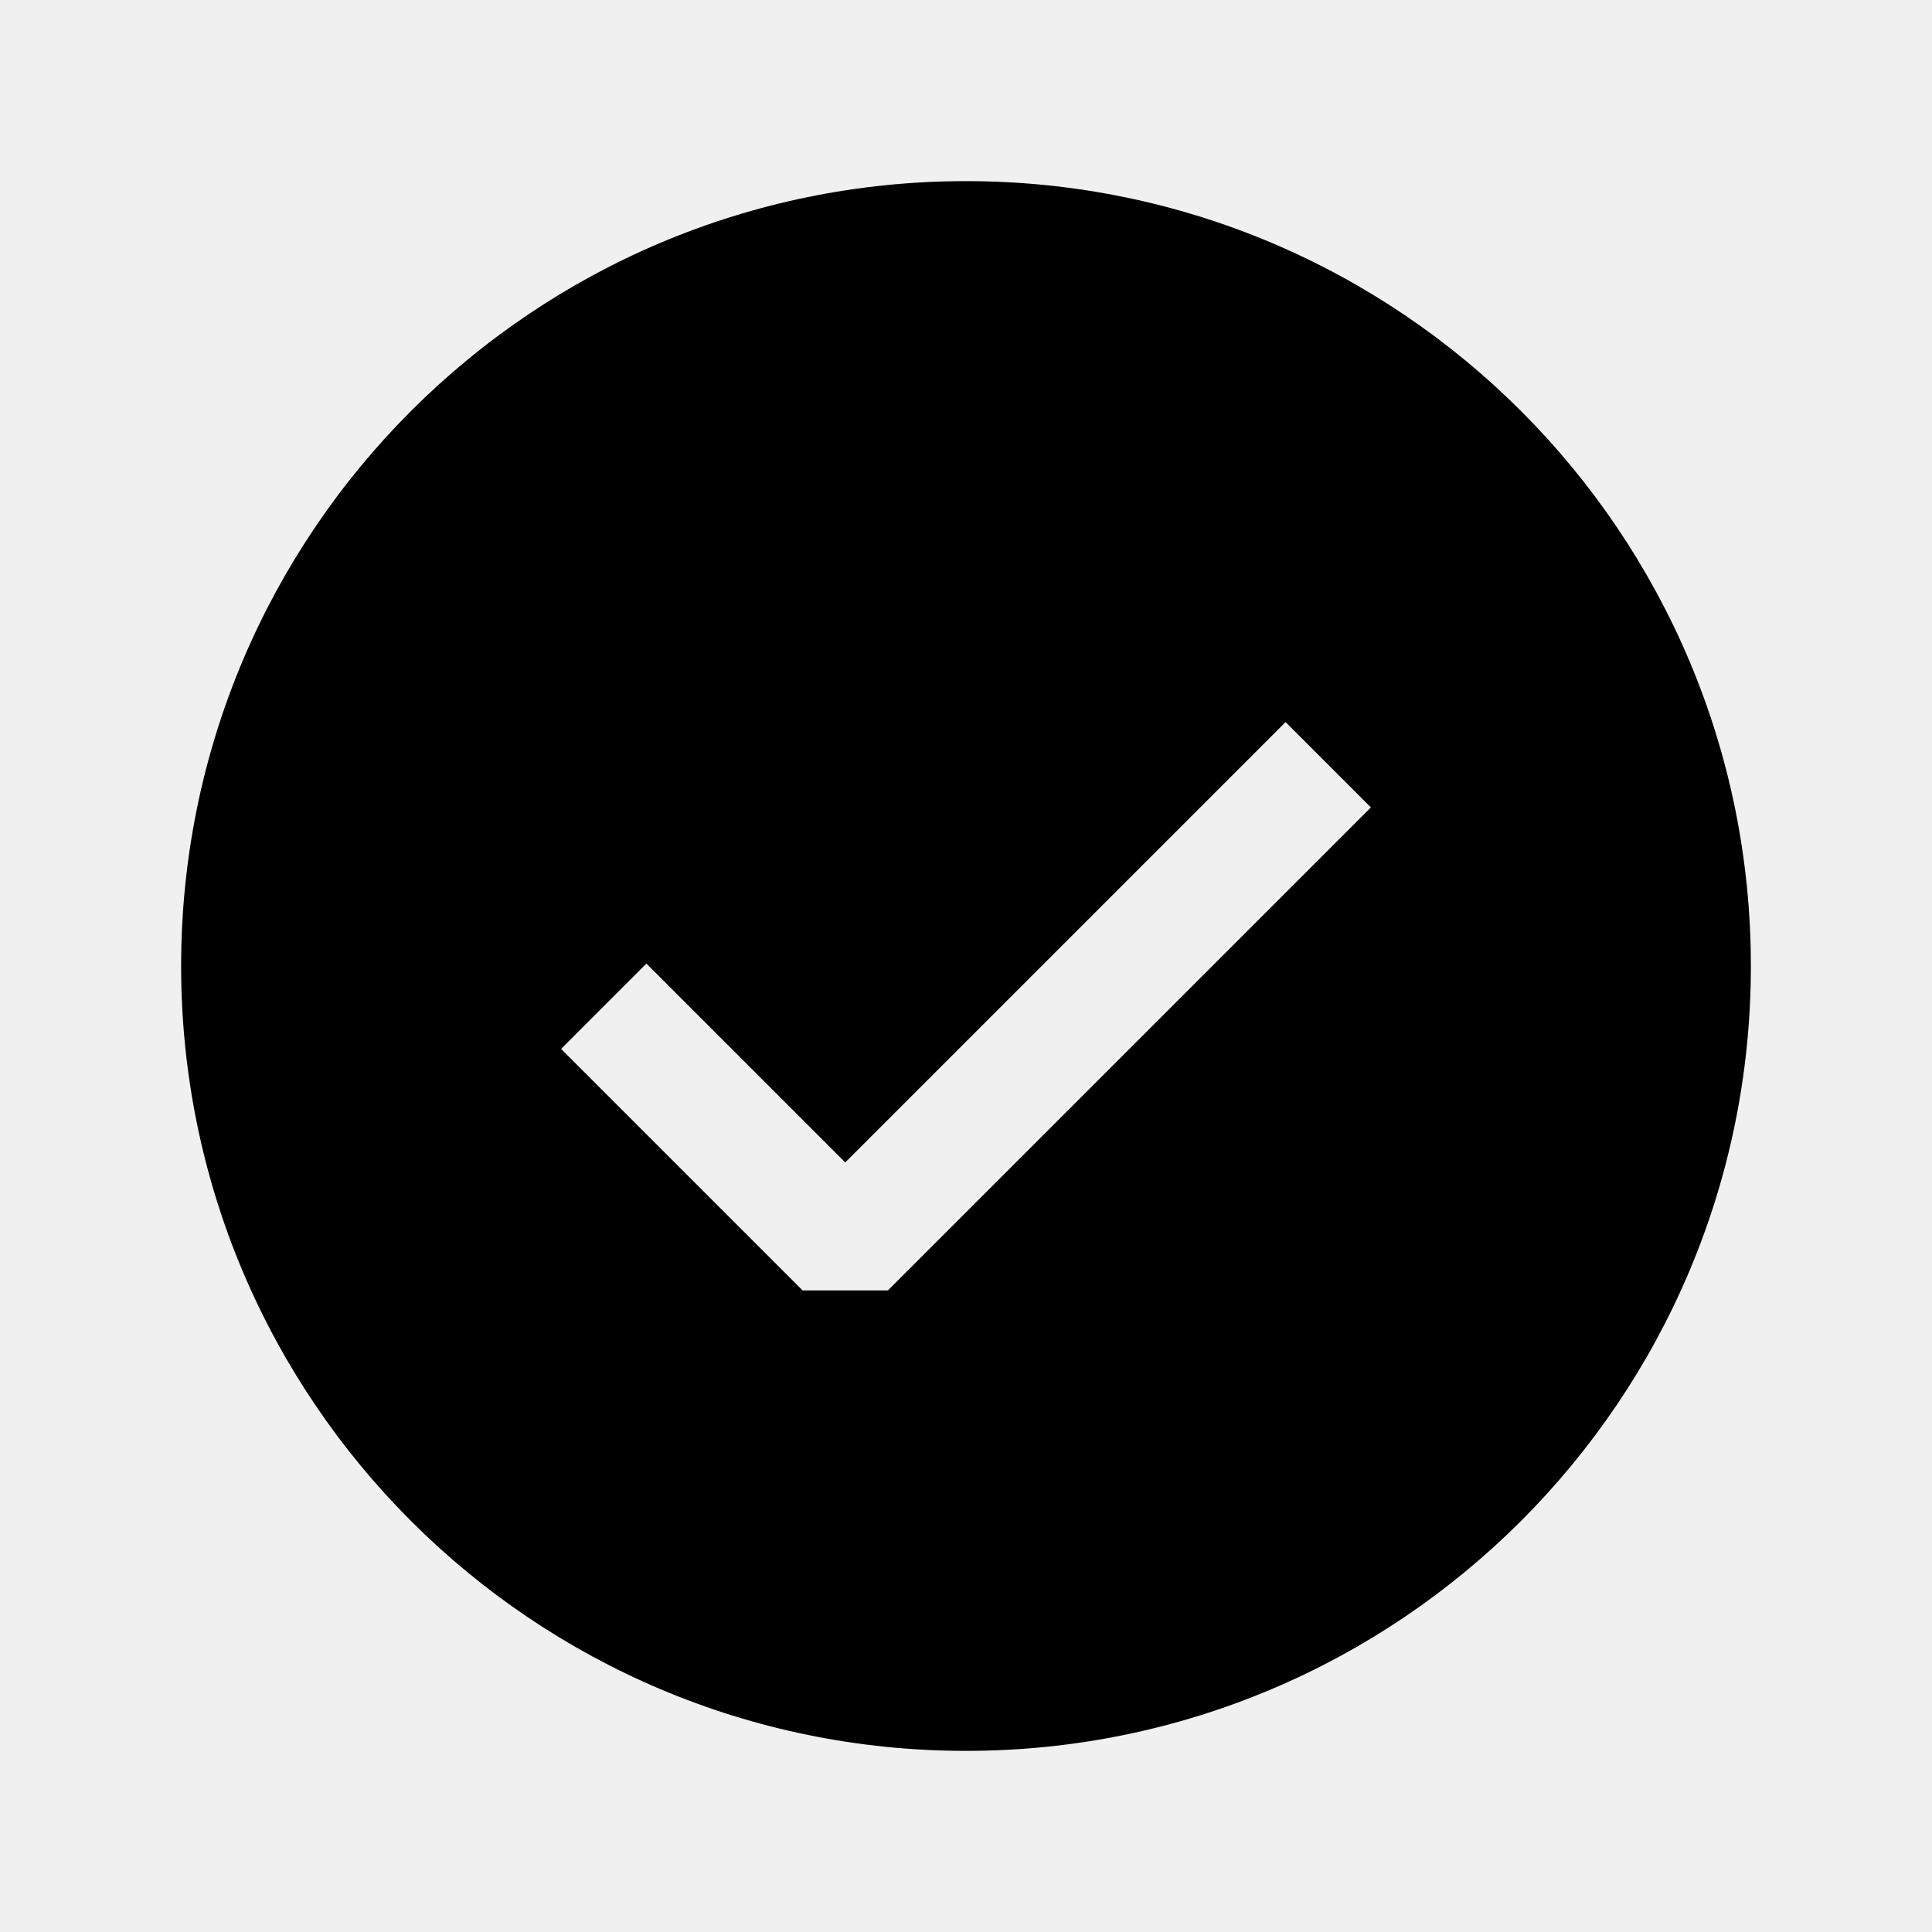
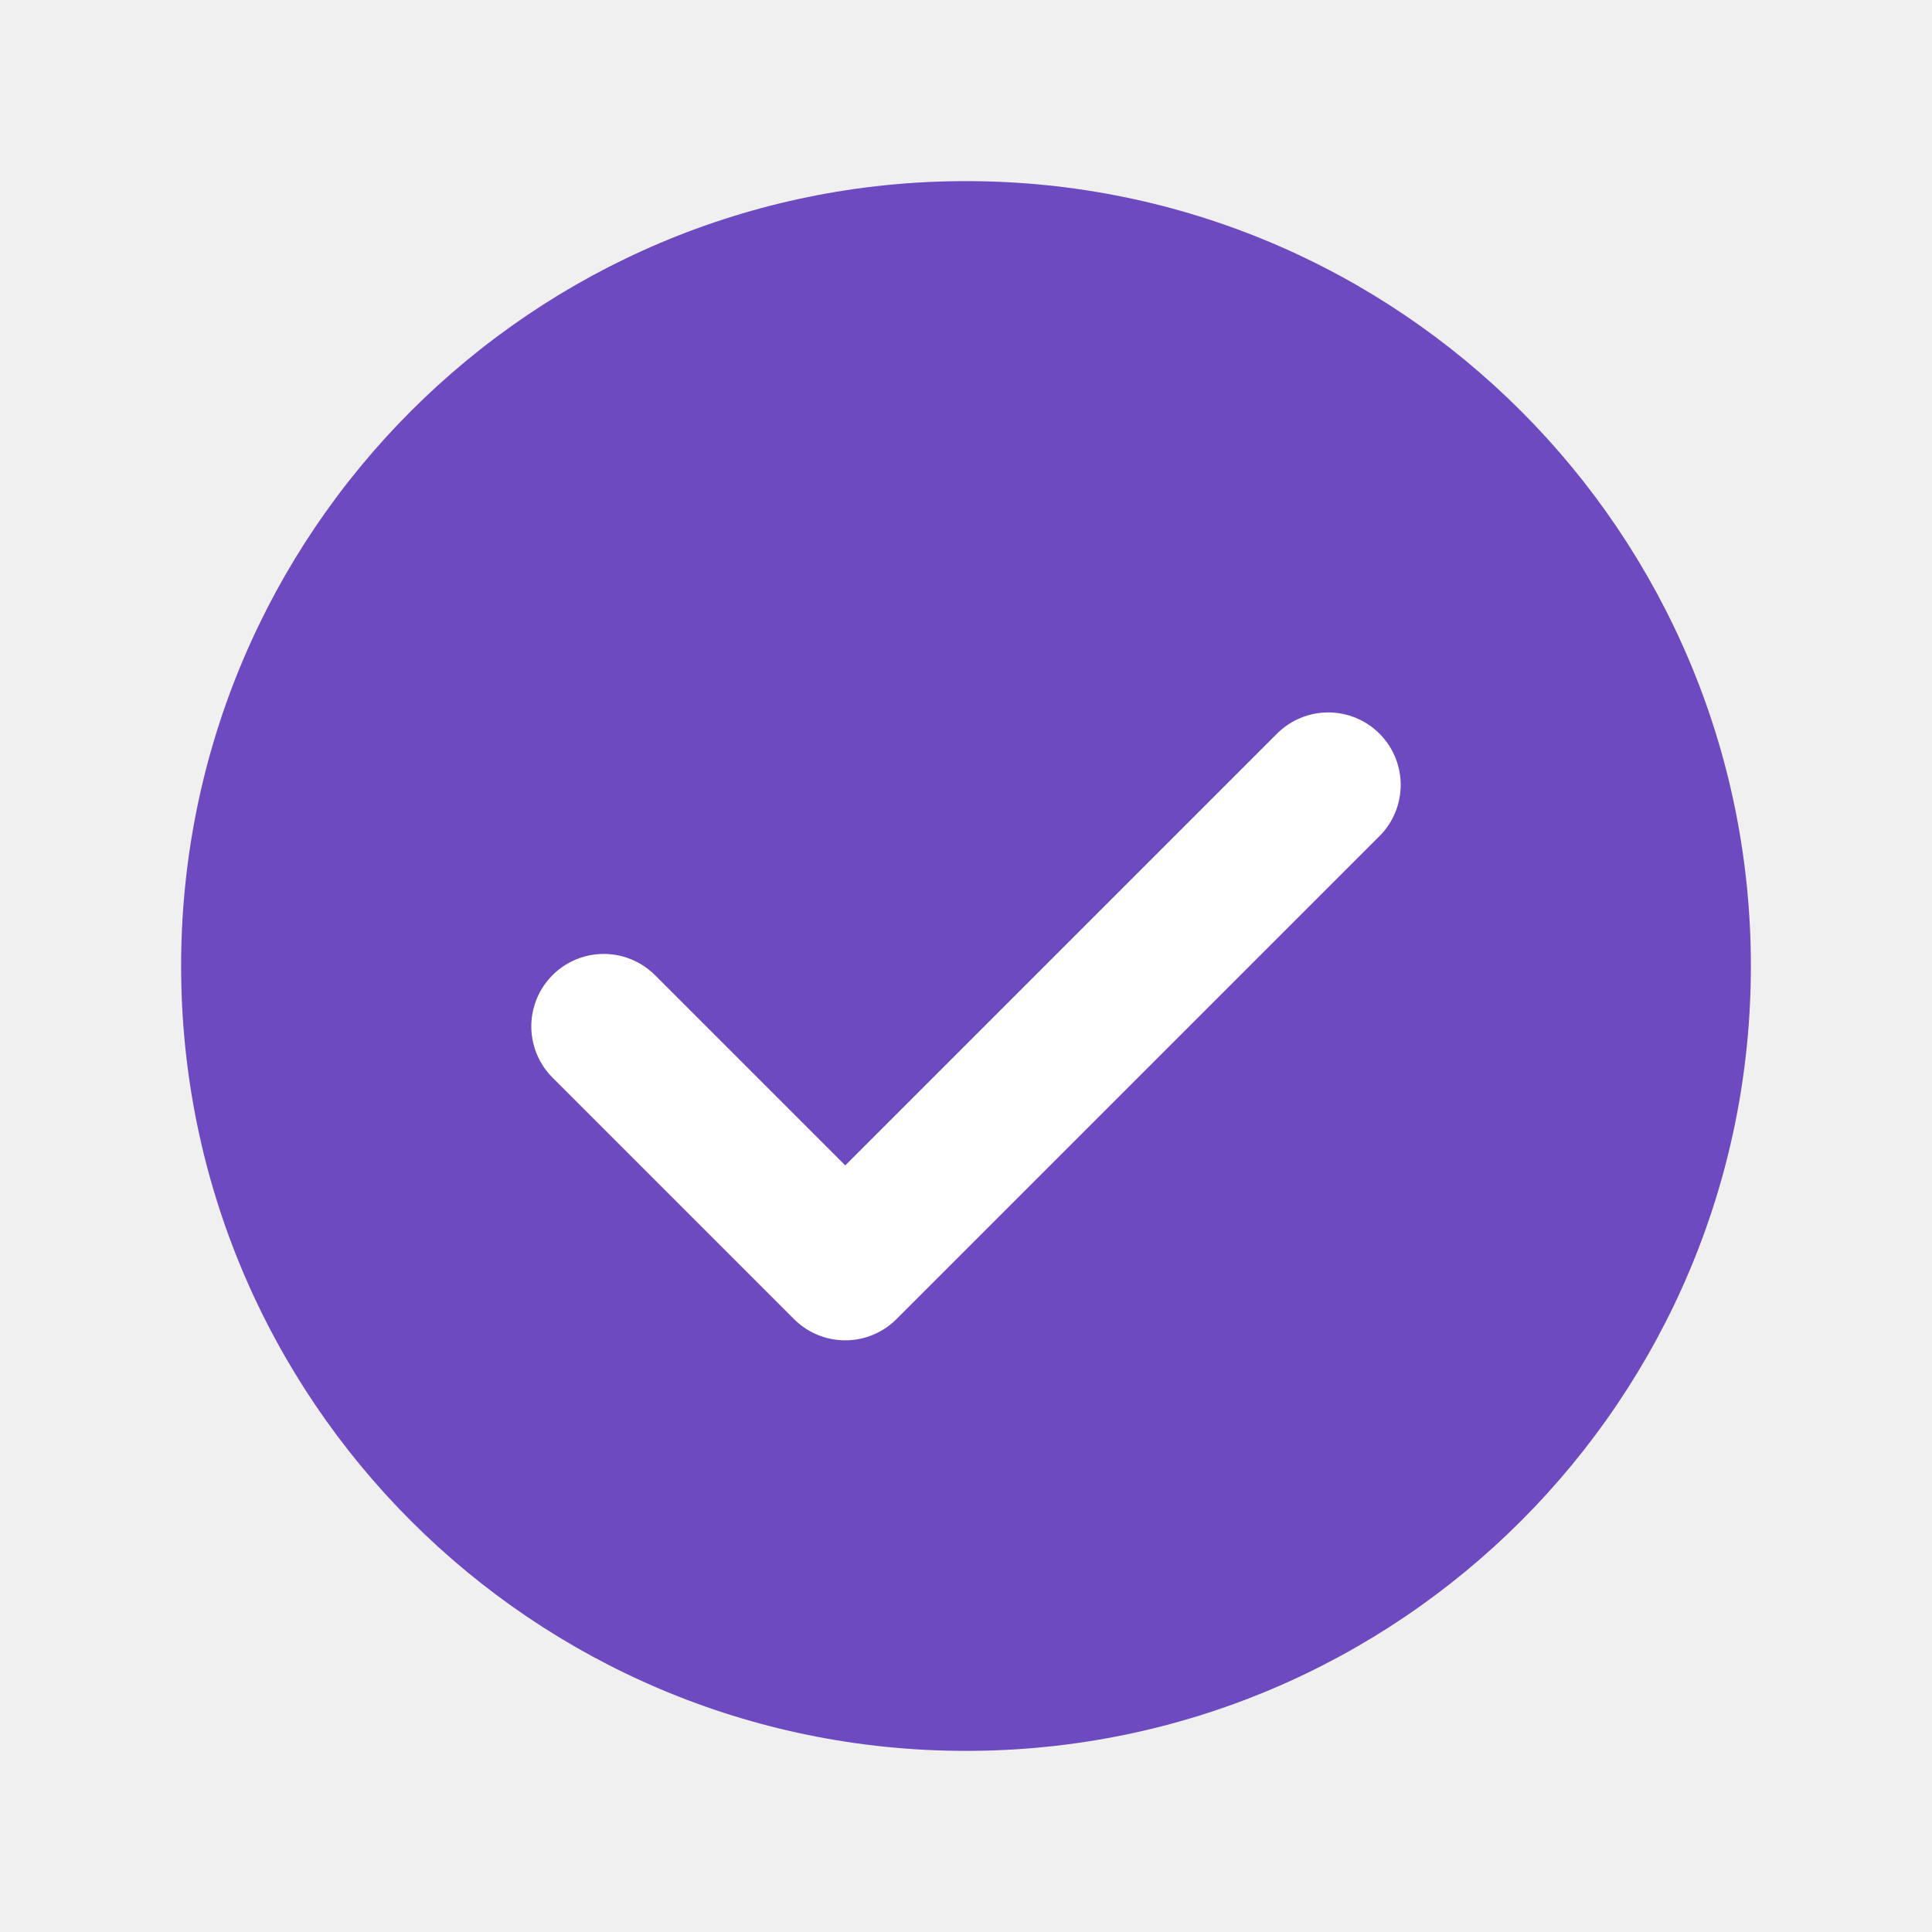
<svg xmlns="http://www.w3.org/2000/svg" viewBox="0 0 24 24">
-   <path fill-rule="evenodd" clip-rule="evenodd" d="M12 2.25C17.385 2.25 21.75 6.615 21.75 12C21.75 17.385 17.385 21.75 12 21.75C6.615 21.75 2.25 17.385 2.25 12C2.25 6.615 6.615 2.25 12 2.25ZM10.5 14.44L8.03 11.97L6.97 13.03L9.97 16.03H11.03L17.03 10.03L15.97 8.97L10.5 14.44Z" fill="black" />
+   <circle cx="12" cy="12" r="9.75" fill="#6D4ABF" />
+   <path d="M7.5 12.75L10.5 15.75L16.5 9.75" fill="none" stroke="white" stroke-width="1.8" stroke-linecap="round" stroke-linejoin="round" />
</svg>
